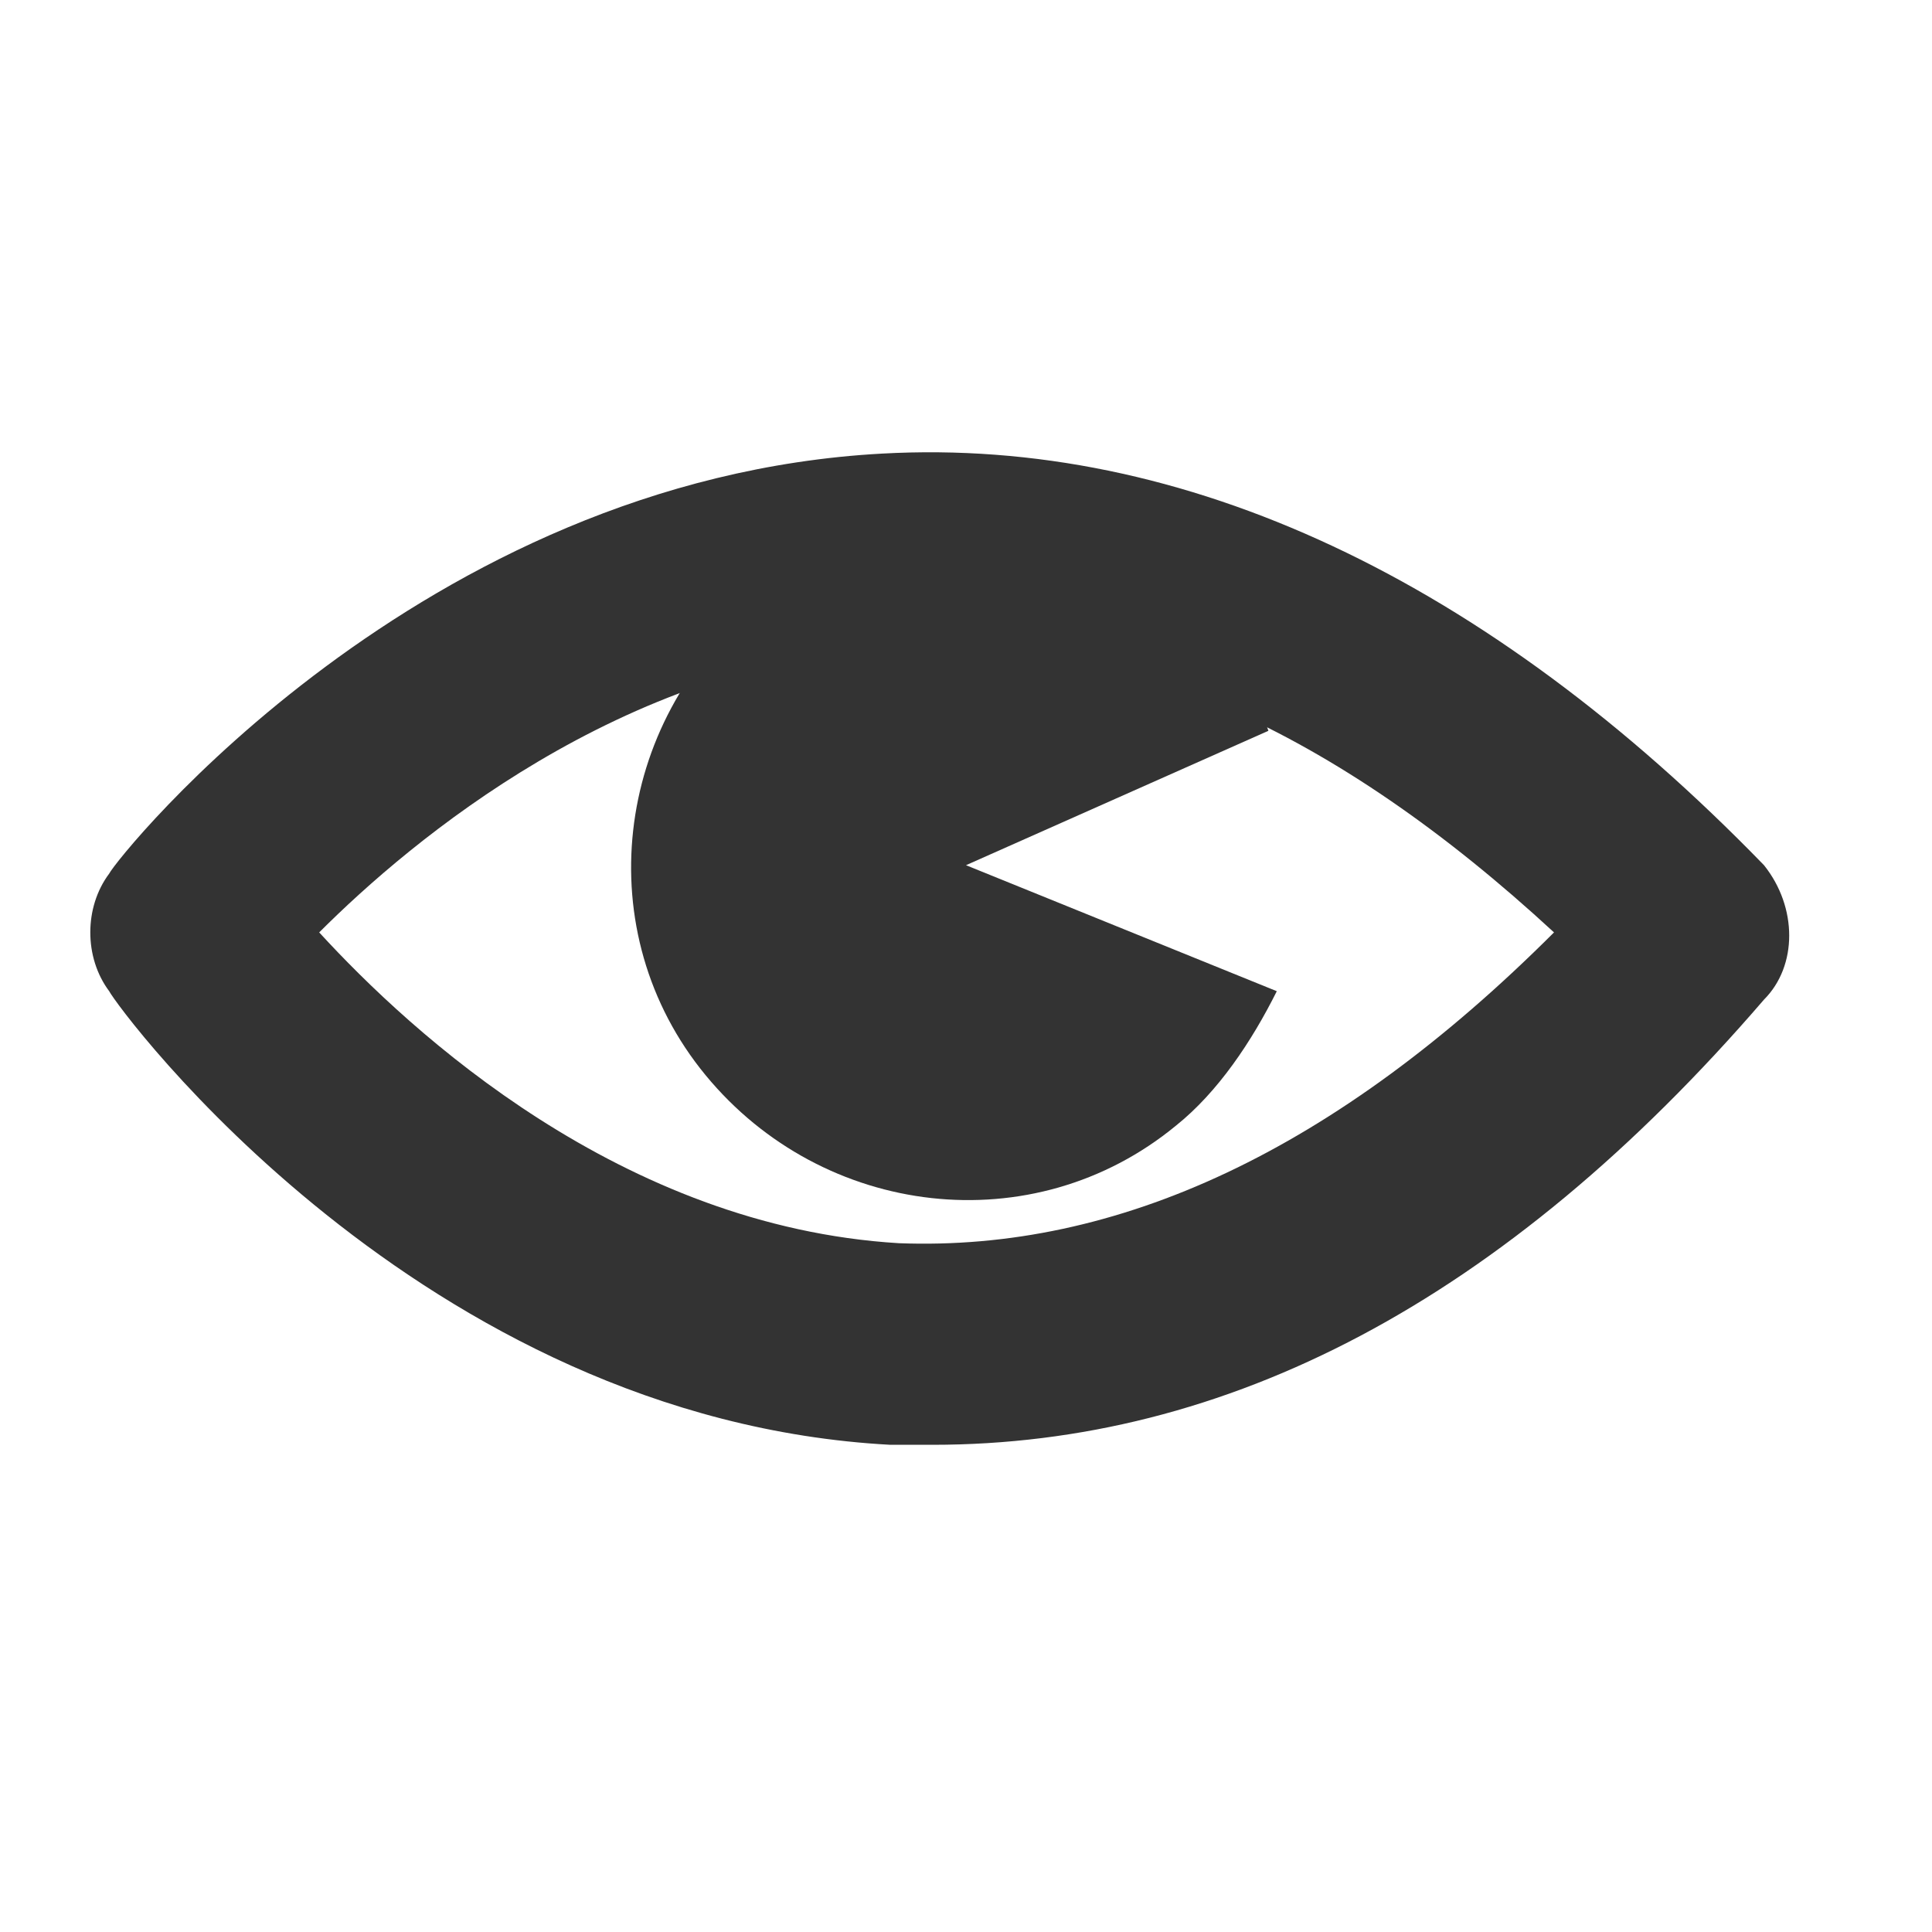
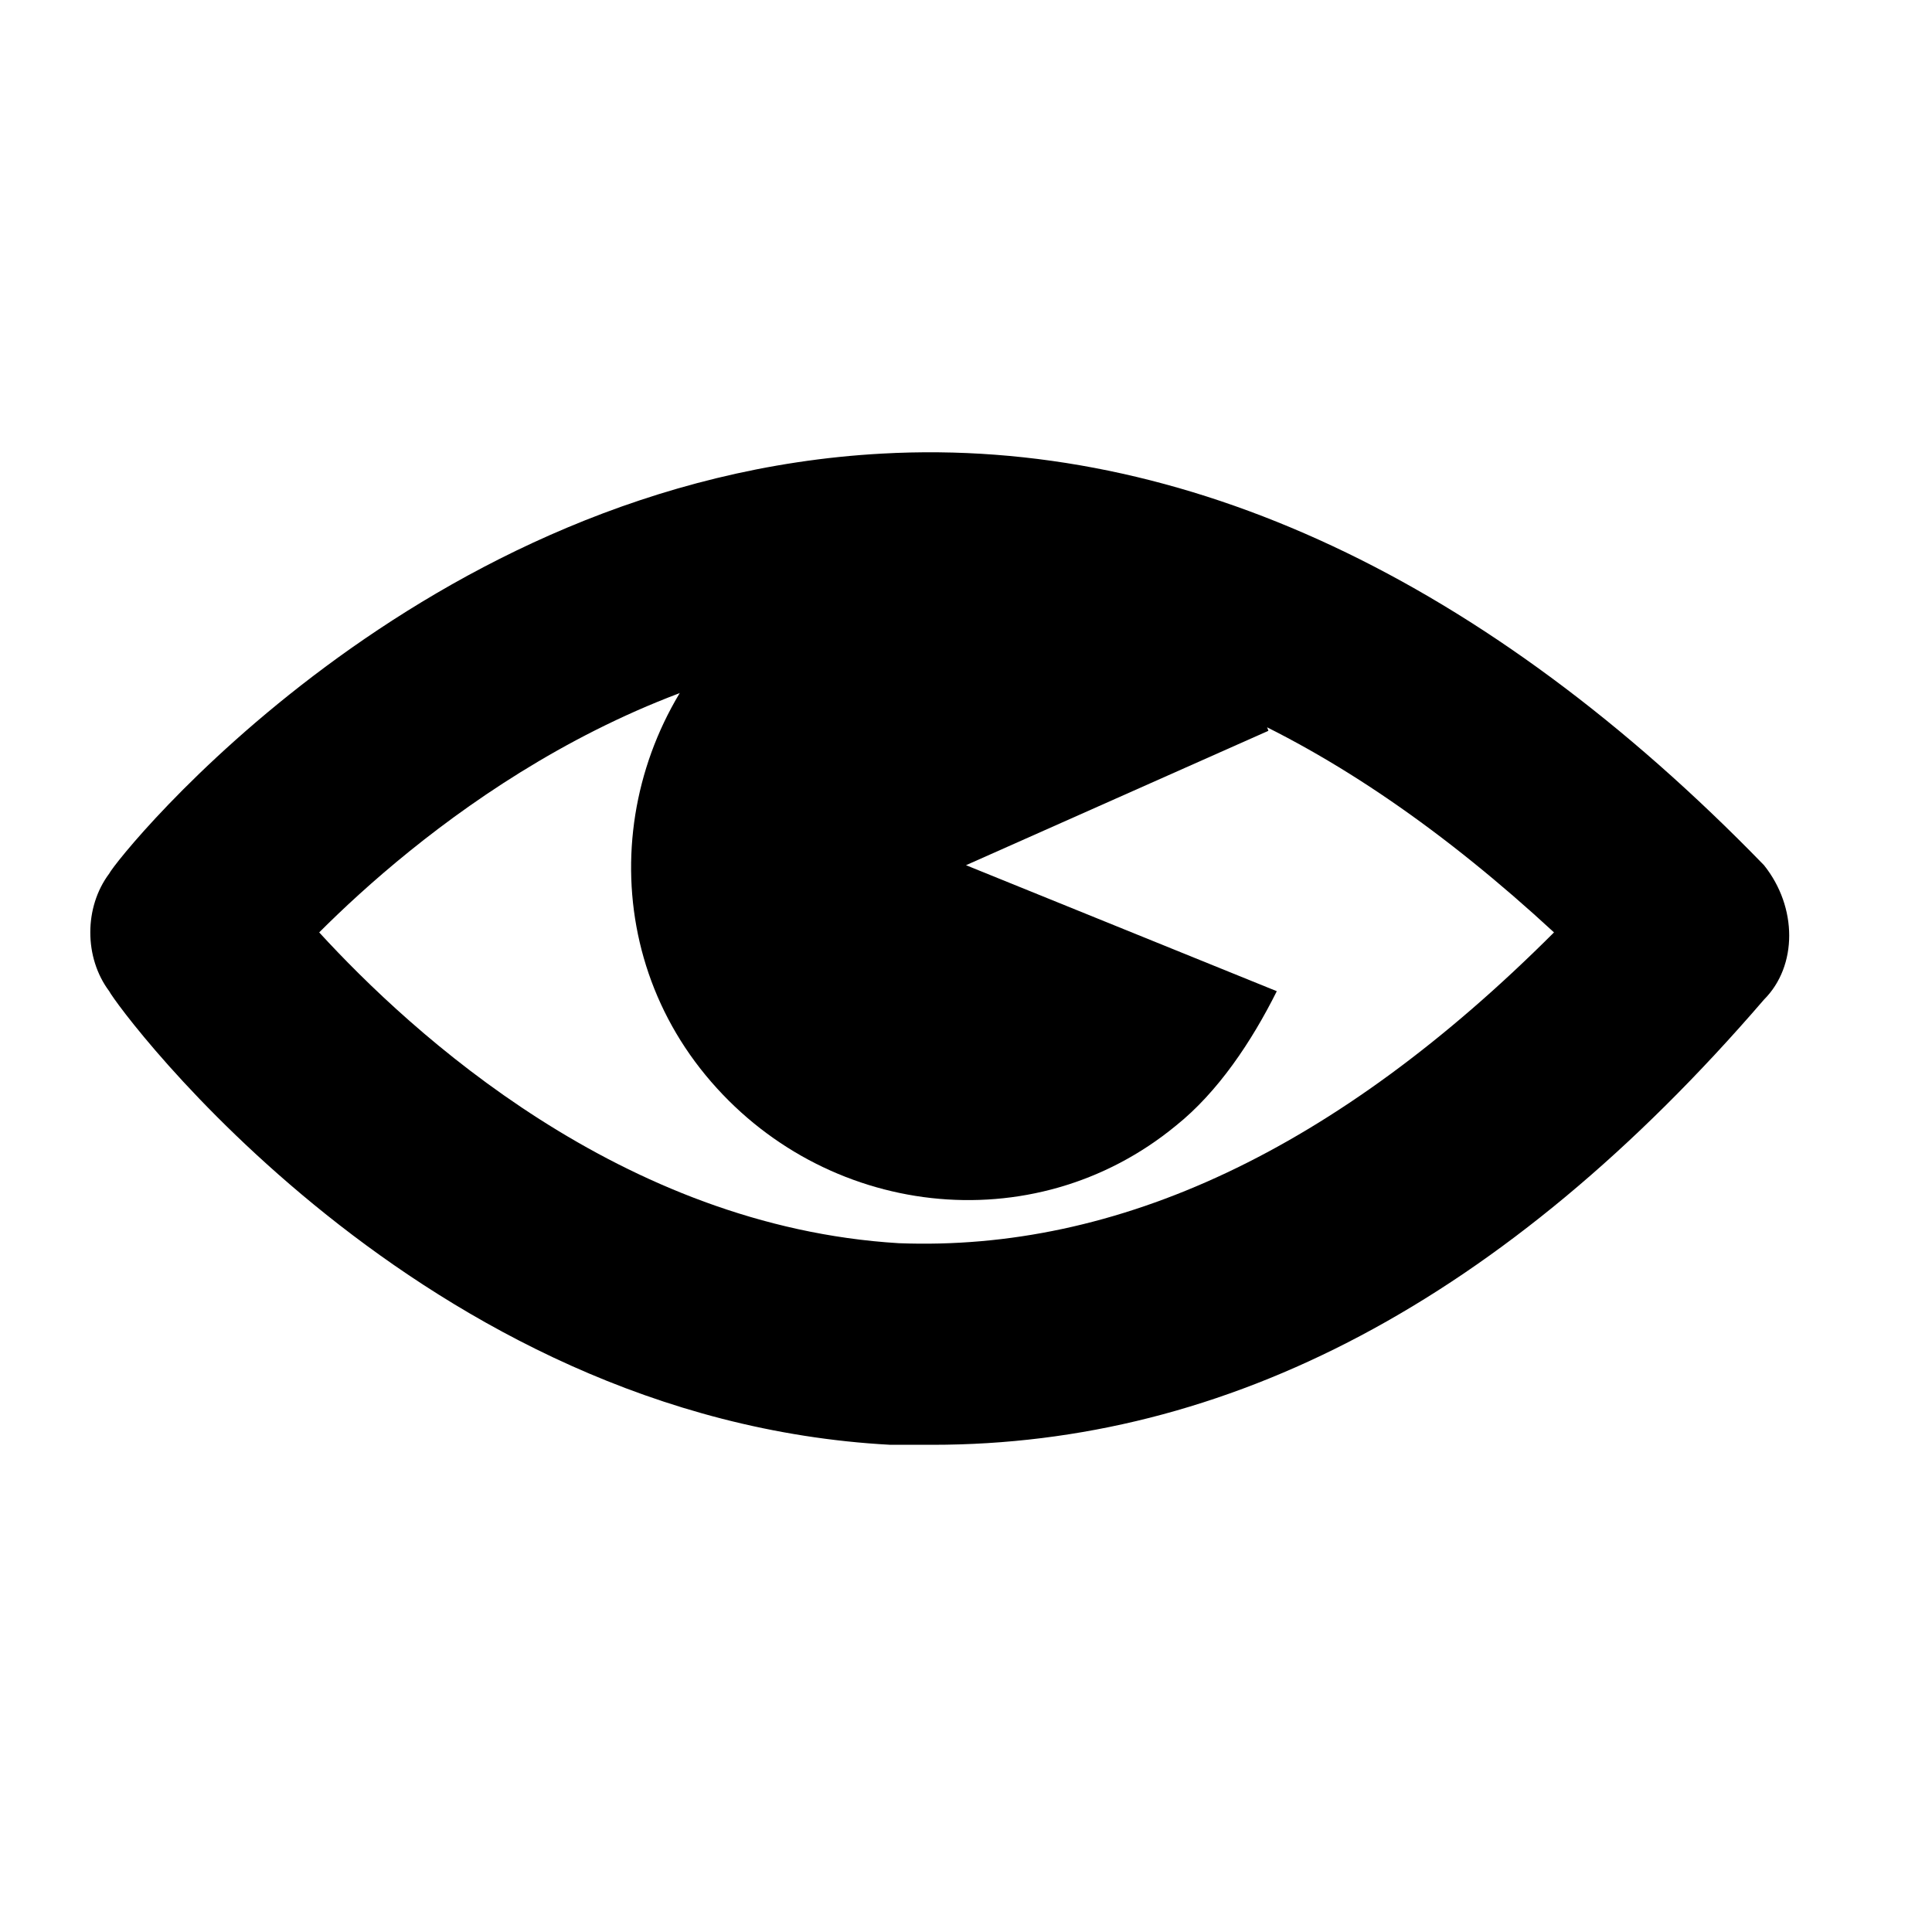
<svg xmlns="http://www.w3.org/2000/svg" version="1.1" id="Layer_1" x="0px" y="0px" viewBox="0 0 23 23" style="enable-background:new 0 0 23 23;" xml:space="preserve">
-   <style type="text/css">
- 	.st0{fill:#333333;}
- </style>
  <g id="XMLID_198_">
    <g id="XMLID_207_">
      <g>
-         <path id="XMLID_23_" class="st0" d="M11.1,17.2c-0.2,0-0.4,0-0.5,0C5,16.9,1.4,12,1.3,11.8c-0.3-0.4-0.3-1,0-1.4     c0.1-0.2,3.7-4.7,9.2-5c3.6-0.2,7.2,1.5,10.5,4.9c0.4,0.5,0.4,1.2,0,1.6C17.9,15.5,14.6,17.2,11.1,17.2z M3.8,11.1     c1.1,1.2,3.6,3.5,6.9,3.7c2.6,0.1,5.2-1.1,7.8-3.7c-2.6-2.4-5.2-3.6-7.9-3.4C7.4,7.9,4.9,10,3.8,11.1z" />
+         <path id="XMLID_23_" d="M11.1,17.2c-0.2,0-0.4,0-0.5,0C5,16.9,1.4,12,1.3,11.8c-0.3-0.4-0.3-1,0-1.4     c0.1-0.2,3.7-4.7,9.2-5c3.6-0.2,7.2,1.5,10.5,4.9c0.4,0.5,0.4,1.2,0,1.6C17.9,15.5,14.6,17.2,11.1,17.2z M3.8,11.1     c1.1,1.2,3.6,3.5,6.9,3.7c2.6,0.1,5.2-1.1,7.8-3.7c-2.6-2.4-5.2-3.6-7.9-3.4C7.4,7.9,4.9,10,3.8,11.1z" />
      </g>
    </g>
-     <path id="XMLID_199_" class="st0" d="M11.5,10.3l3.6-1.6c-0.1-0.3-0.3-0.6-0.5-0.9c-1.4-1.7-3.9-2-5.6-0.6s-2,3.9-0.6,5.6   s3.9,2,5.6,0.6c0.5-0.4,0.9-1,1.2-1.6L11.5,10.3z" />
+     <path id="XMLID_199_" d="M11.5,10.3l3.6-1.6c-0.1-0.3-0.3-0.6-0.5-0.9c-1.4-1.7-3.9-2-5.6-0.6s-2,3.9-0.6,5.6   s3.9,2,5.6,0.6c0.5-0.4,0.9-1,1.2-1.6L11.5,10.3z" />
  </g>
</svg>
